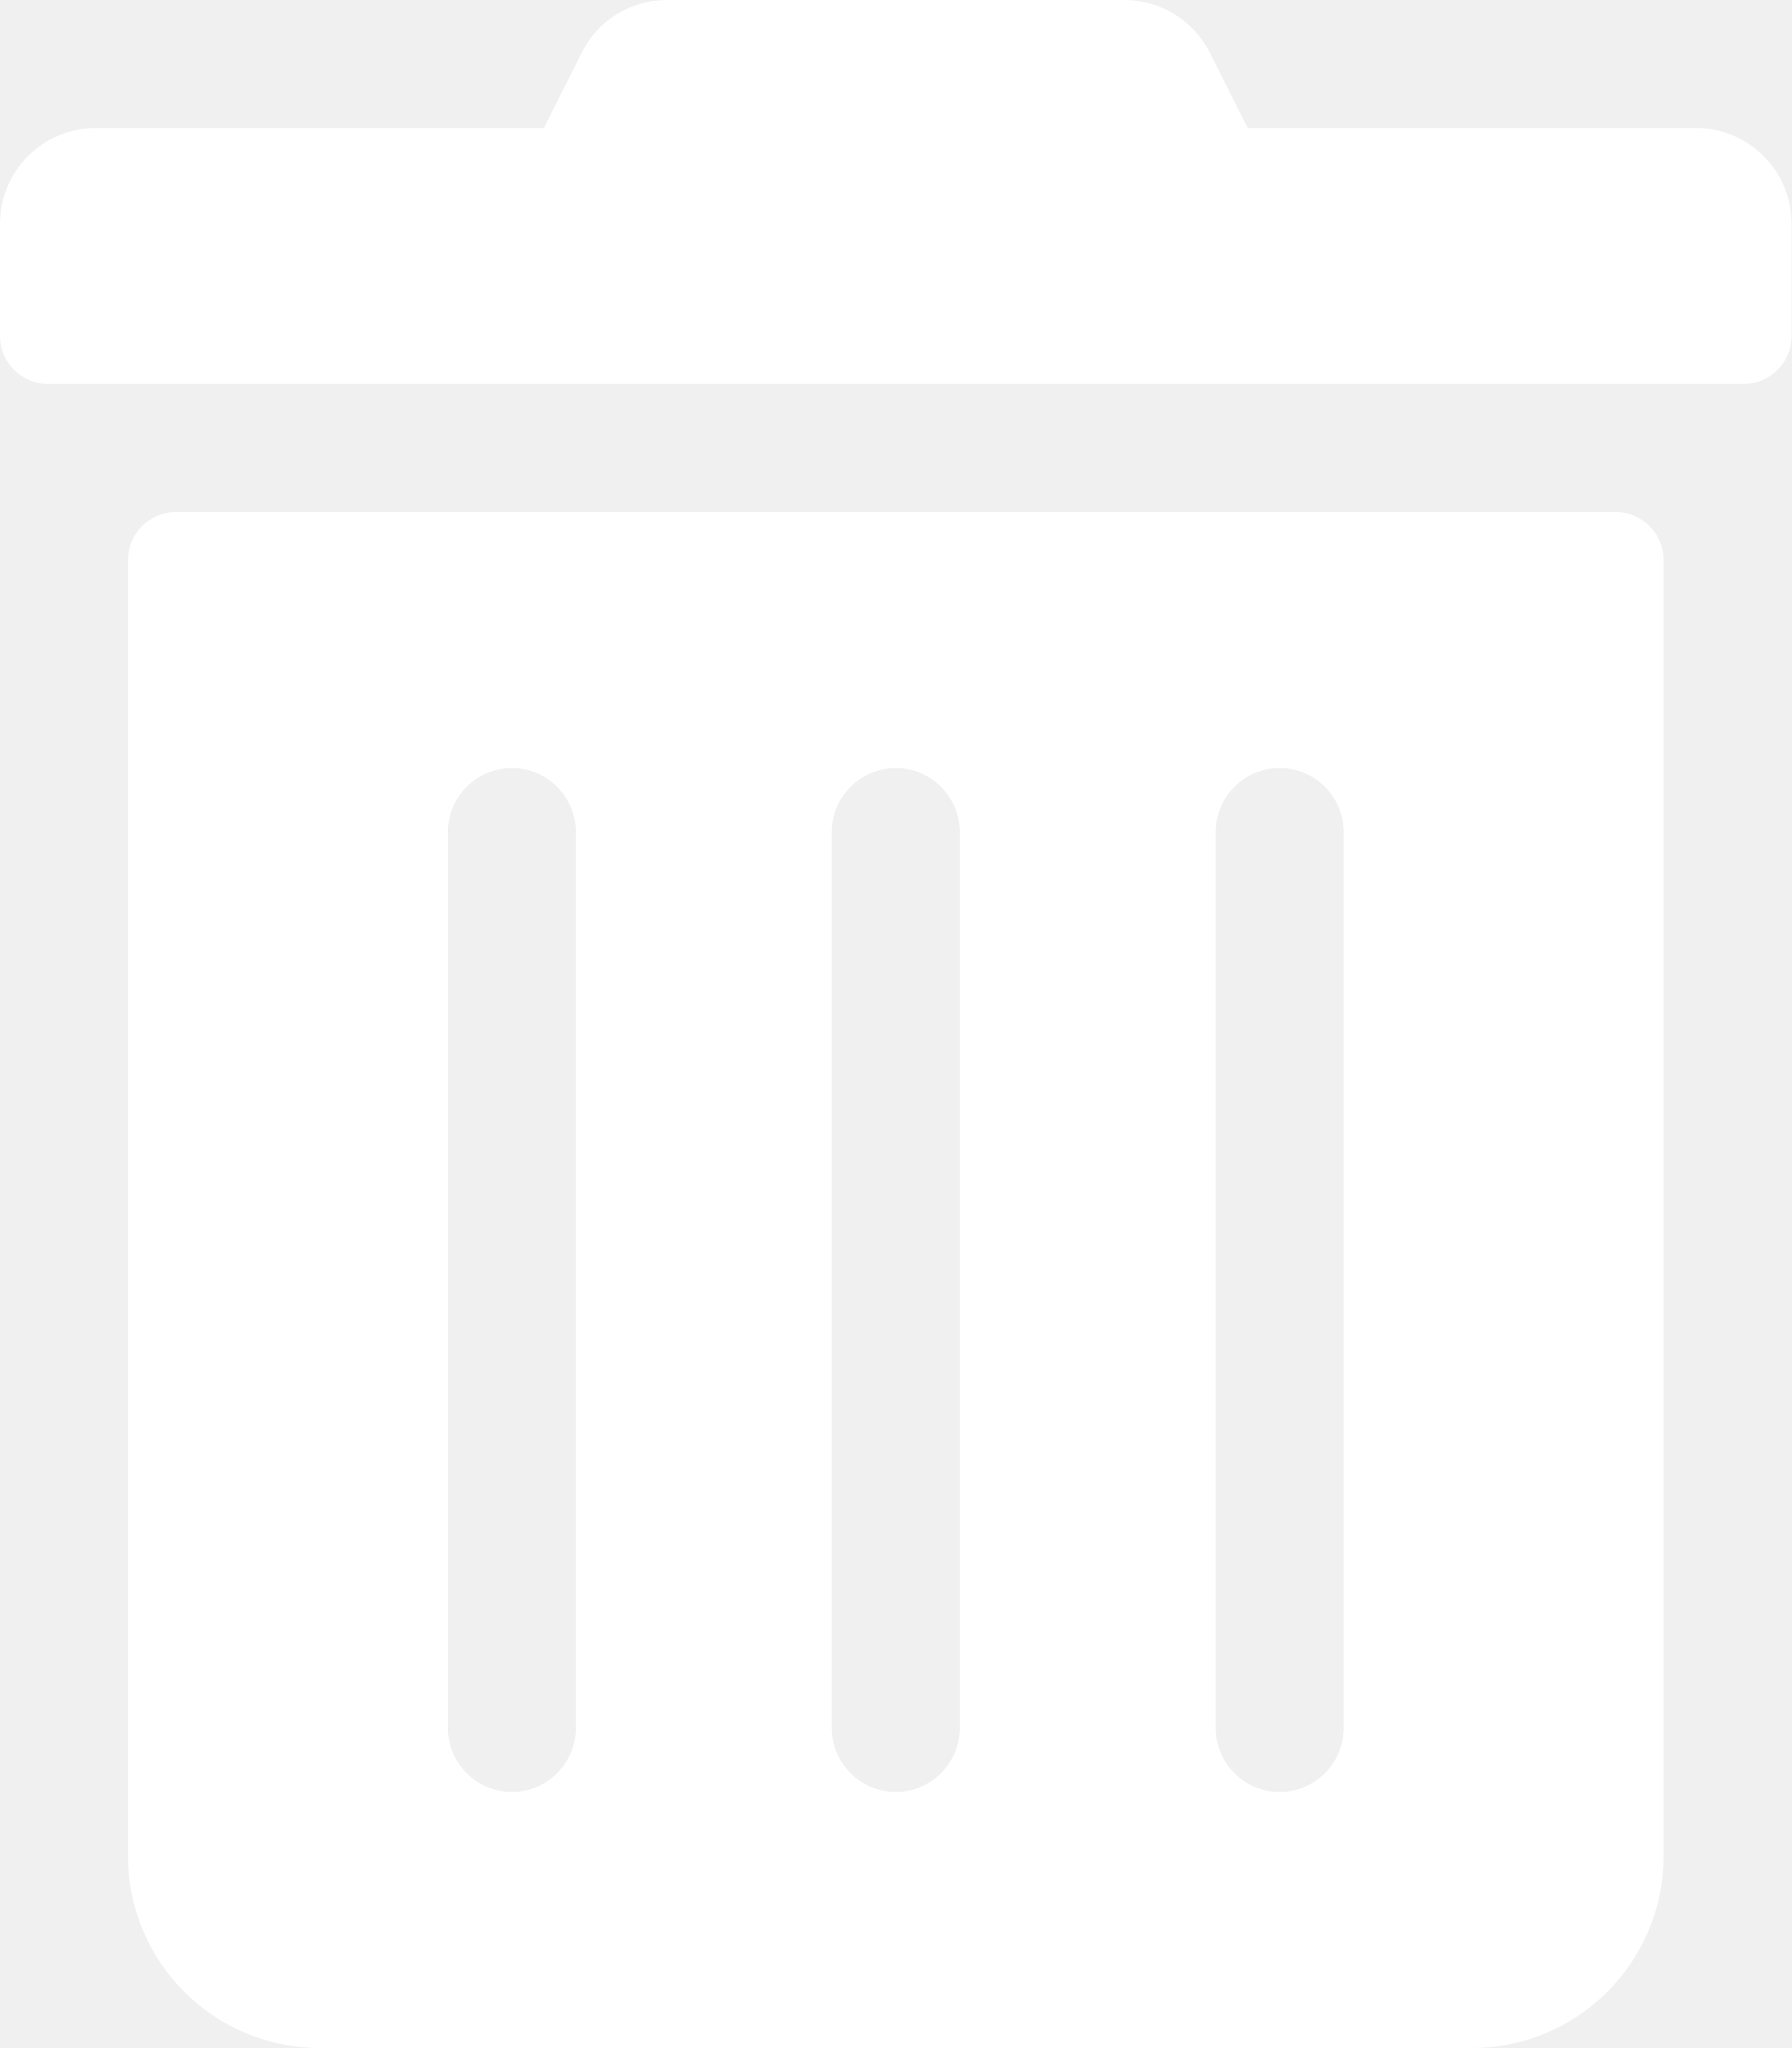
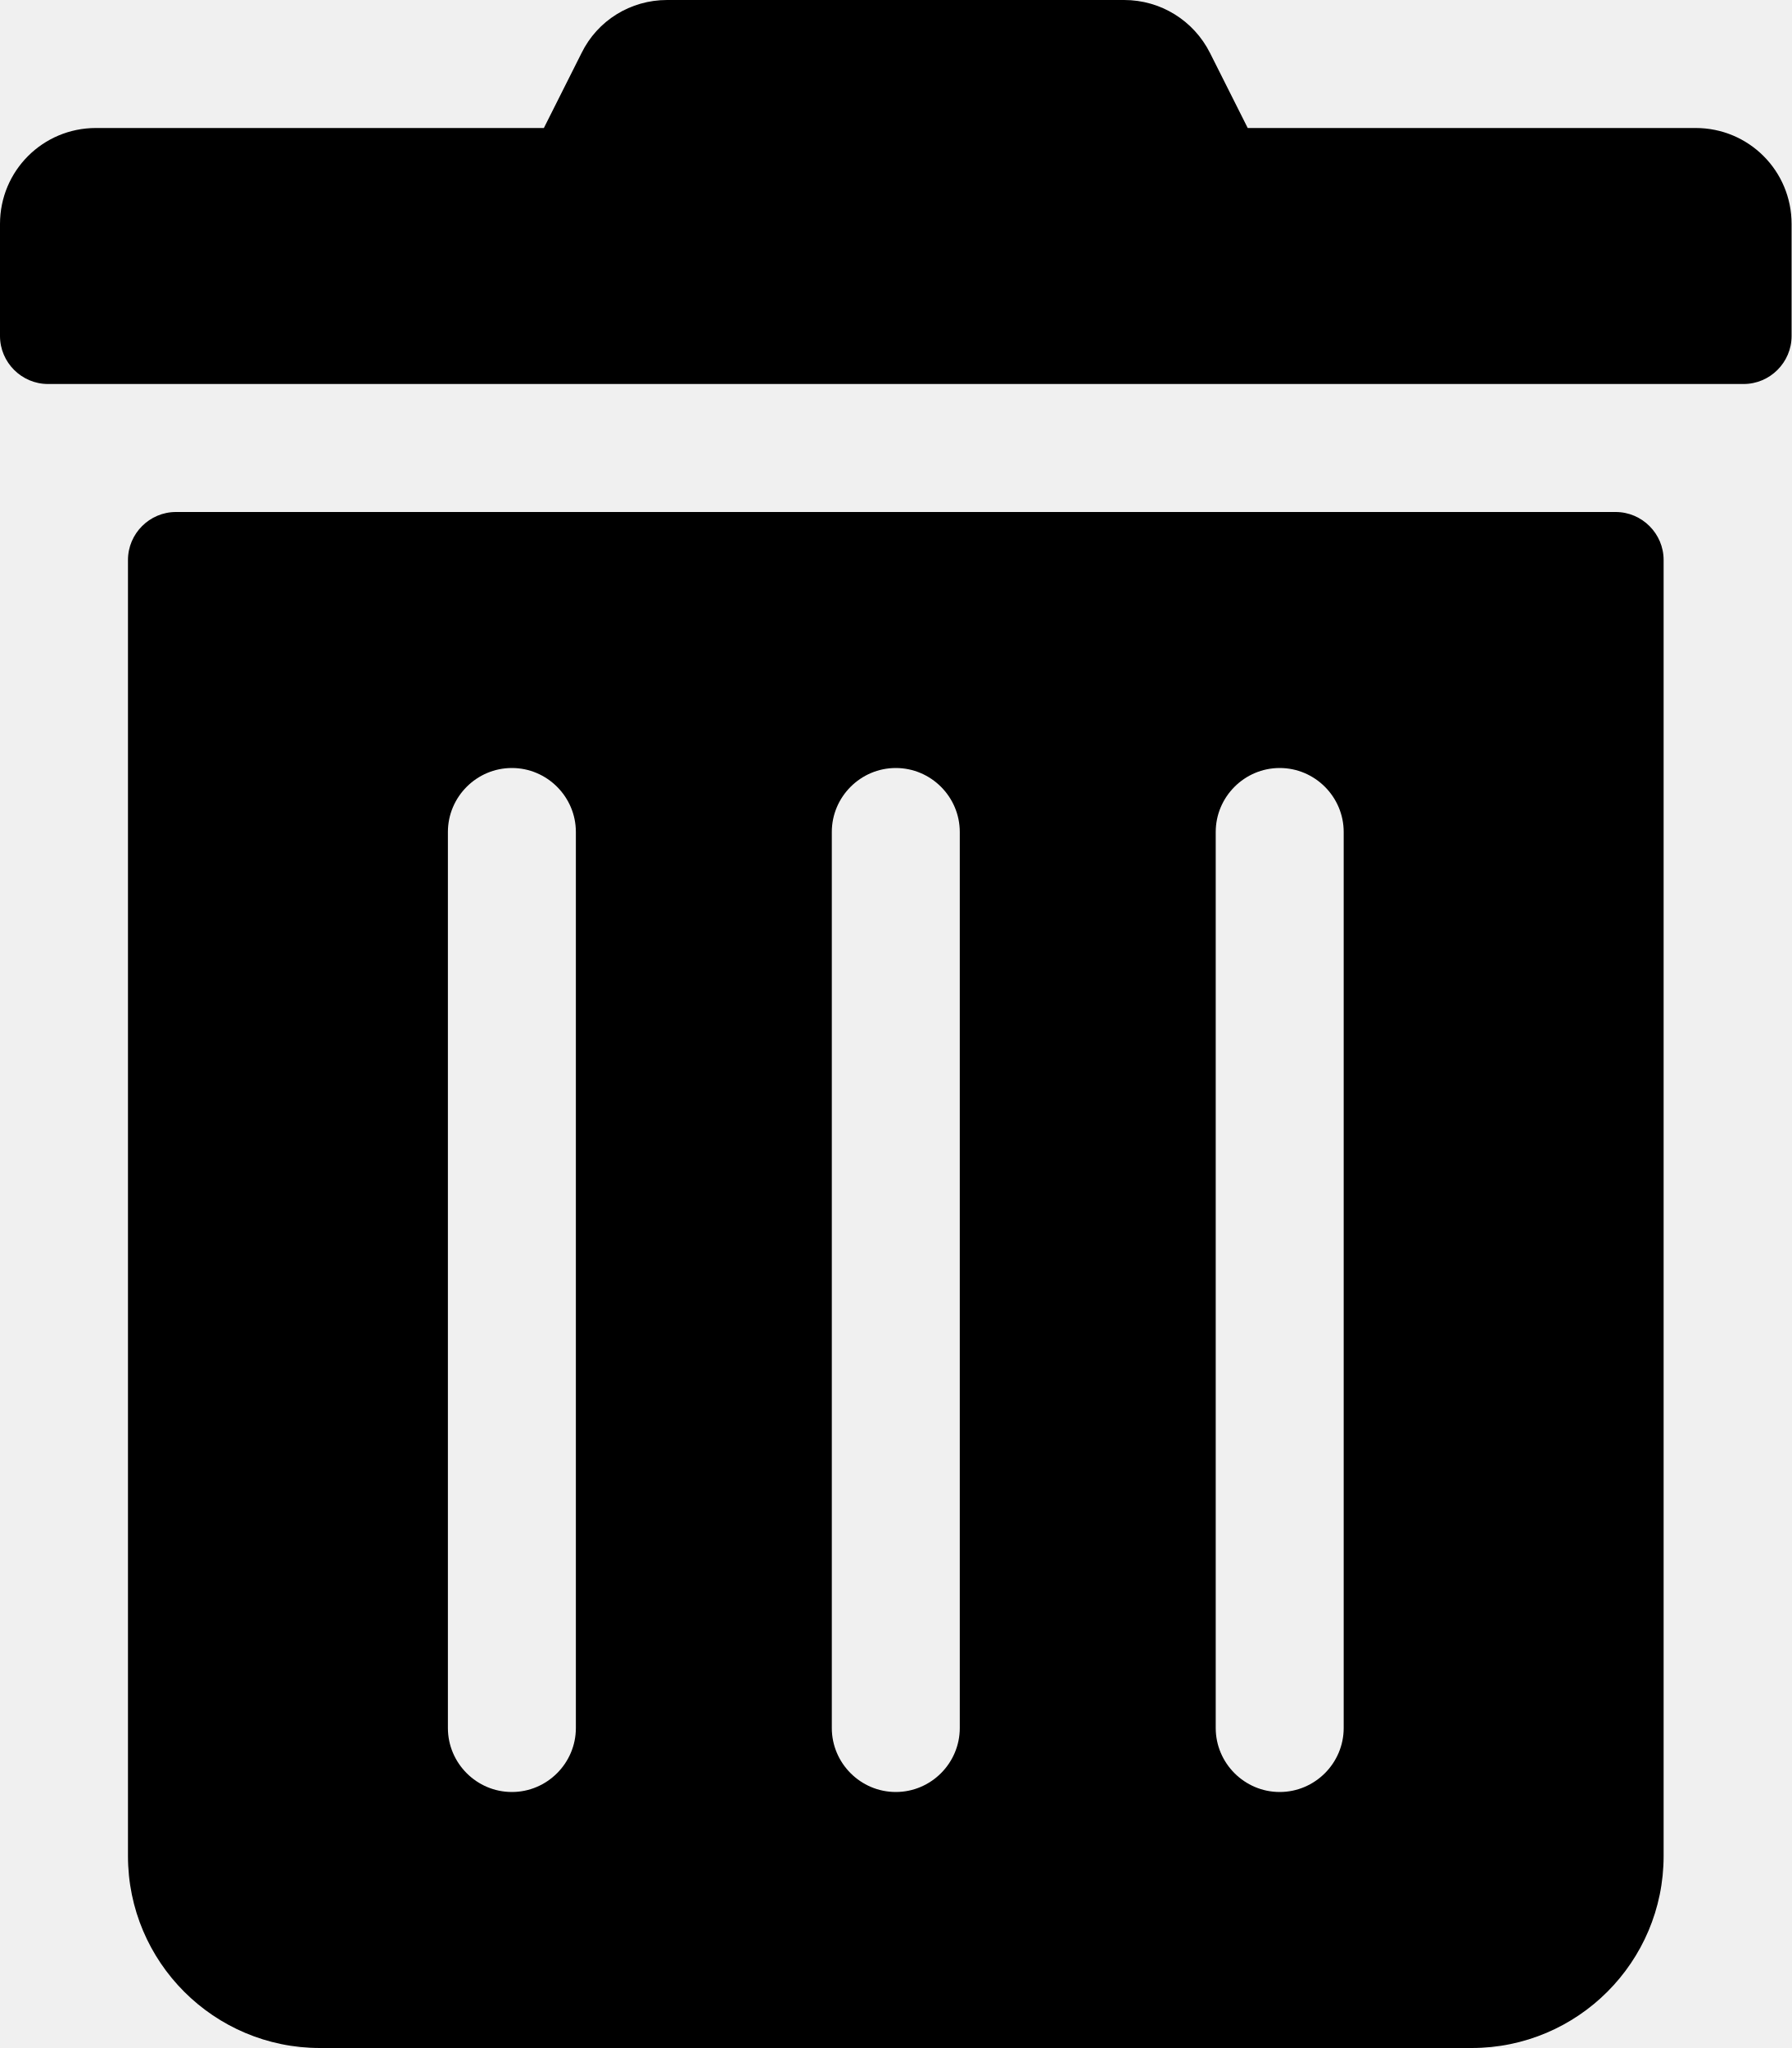
<svg xmlns="http://www.w3.org/2000/svg" viewBox="0 0 448 512">
-   <path fill="#fff" d="M0 84V56c0-13.3 10.7-24 24-24h112l9.4-18.7c4-8.2 12.3-13.3 21.4-13.3h114.3c9.1 0 17.4 5.1 21.5 13.3L312 32h112c13.3 0 24 10.7 24 24v28c0 6.6-5.4 12-12 12H12C5.4 96 0 90.6 0 84zm416 56v324c0 26.5-21.5 48-48 48H80c-26.5 0-48-21.5-48-48V140c0-6.6 5.4-12 12-12h360c6.6 0 12 5.4 12 12zm-272 68c0-8.8-7.2-16-16-16s-16 7.2-16 16v224c0 8.8 7.2 16 16 16s16-7.2 16-16V208zm96 0c0-8.8-7.2-16-16-16s-16 7.2-16 16v224c0 8.8 7.2 16 16 16s16-7.2 16-16V208zm96 0c0-8.8-7.2-16-16-16s-16 7.2-16 16v224c0 8.8 7.2 16 16 16s16-7.2 16-16V208z" />
+   <path d="M0 84V56c0-13.3 10.7-24 24-24h112l9.4-18.7c4-8.2 12.3-13.3 21.4-13.3h114.3c9.1 0 17.4 5.1 21.5 13.3L312 32h112c13.3 0 24 10.7 24 24v28c0 6.6-5.4 12-12 12H12C5.4 96 0 90.6 0 84zm416 56v324c0 26.5-21.5 48-48 48H80c-26.5 0-48-21.5-48-48V140c0-6.6 5.4-12 12-12h360c6.6 0 12 5.4 12 12zm-272 68c0-8.8-7.2-16-16-16s-16 7.2-16 16v224c0 8.8 7.2 16 16 16s16-7.2 16-16V208zm96 0c0-8.8-7.2-16-16-16s-16 7.2-16 16v224c0 8.8 7.2 16 16 16s16-7.2 16-16V208zm96 0c0-8.8-7.2-16-16-16s-16 7.2-16 16v224c0 8.8 7.2 16 16 16s16-7.2 16-16V208z" />
</svg>
